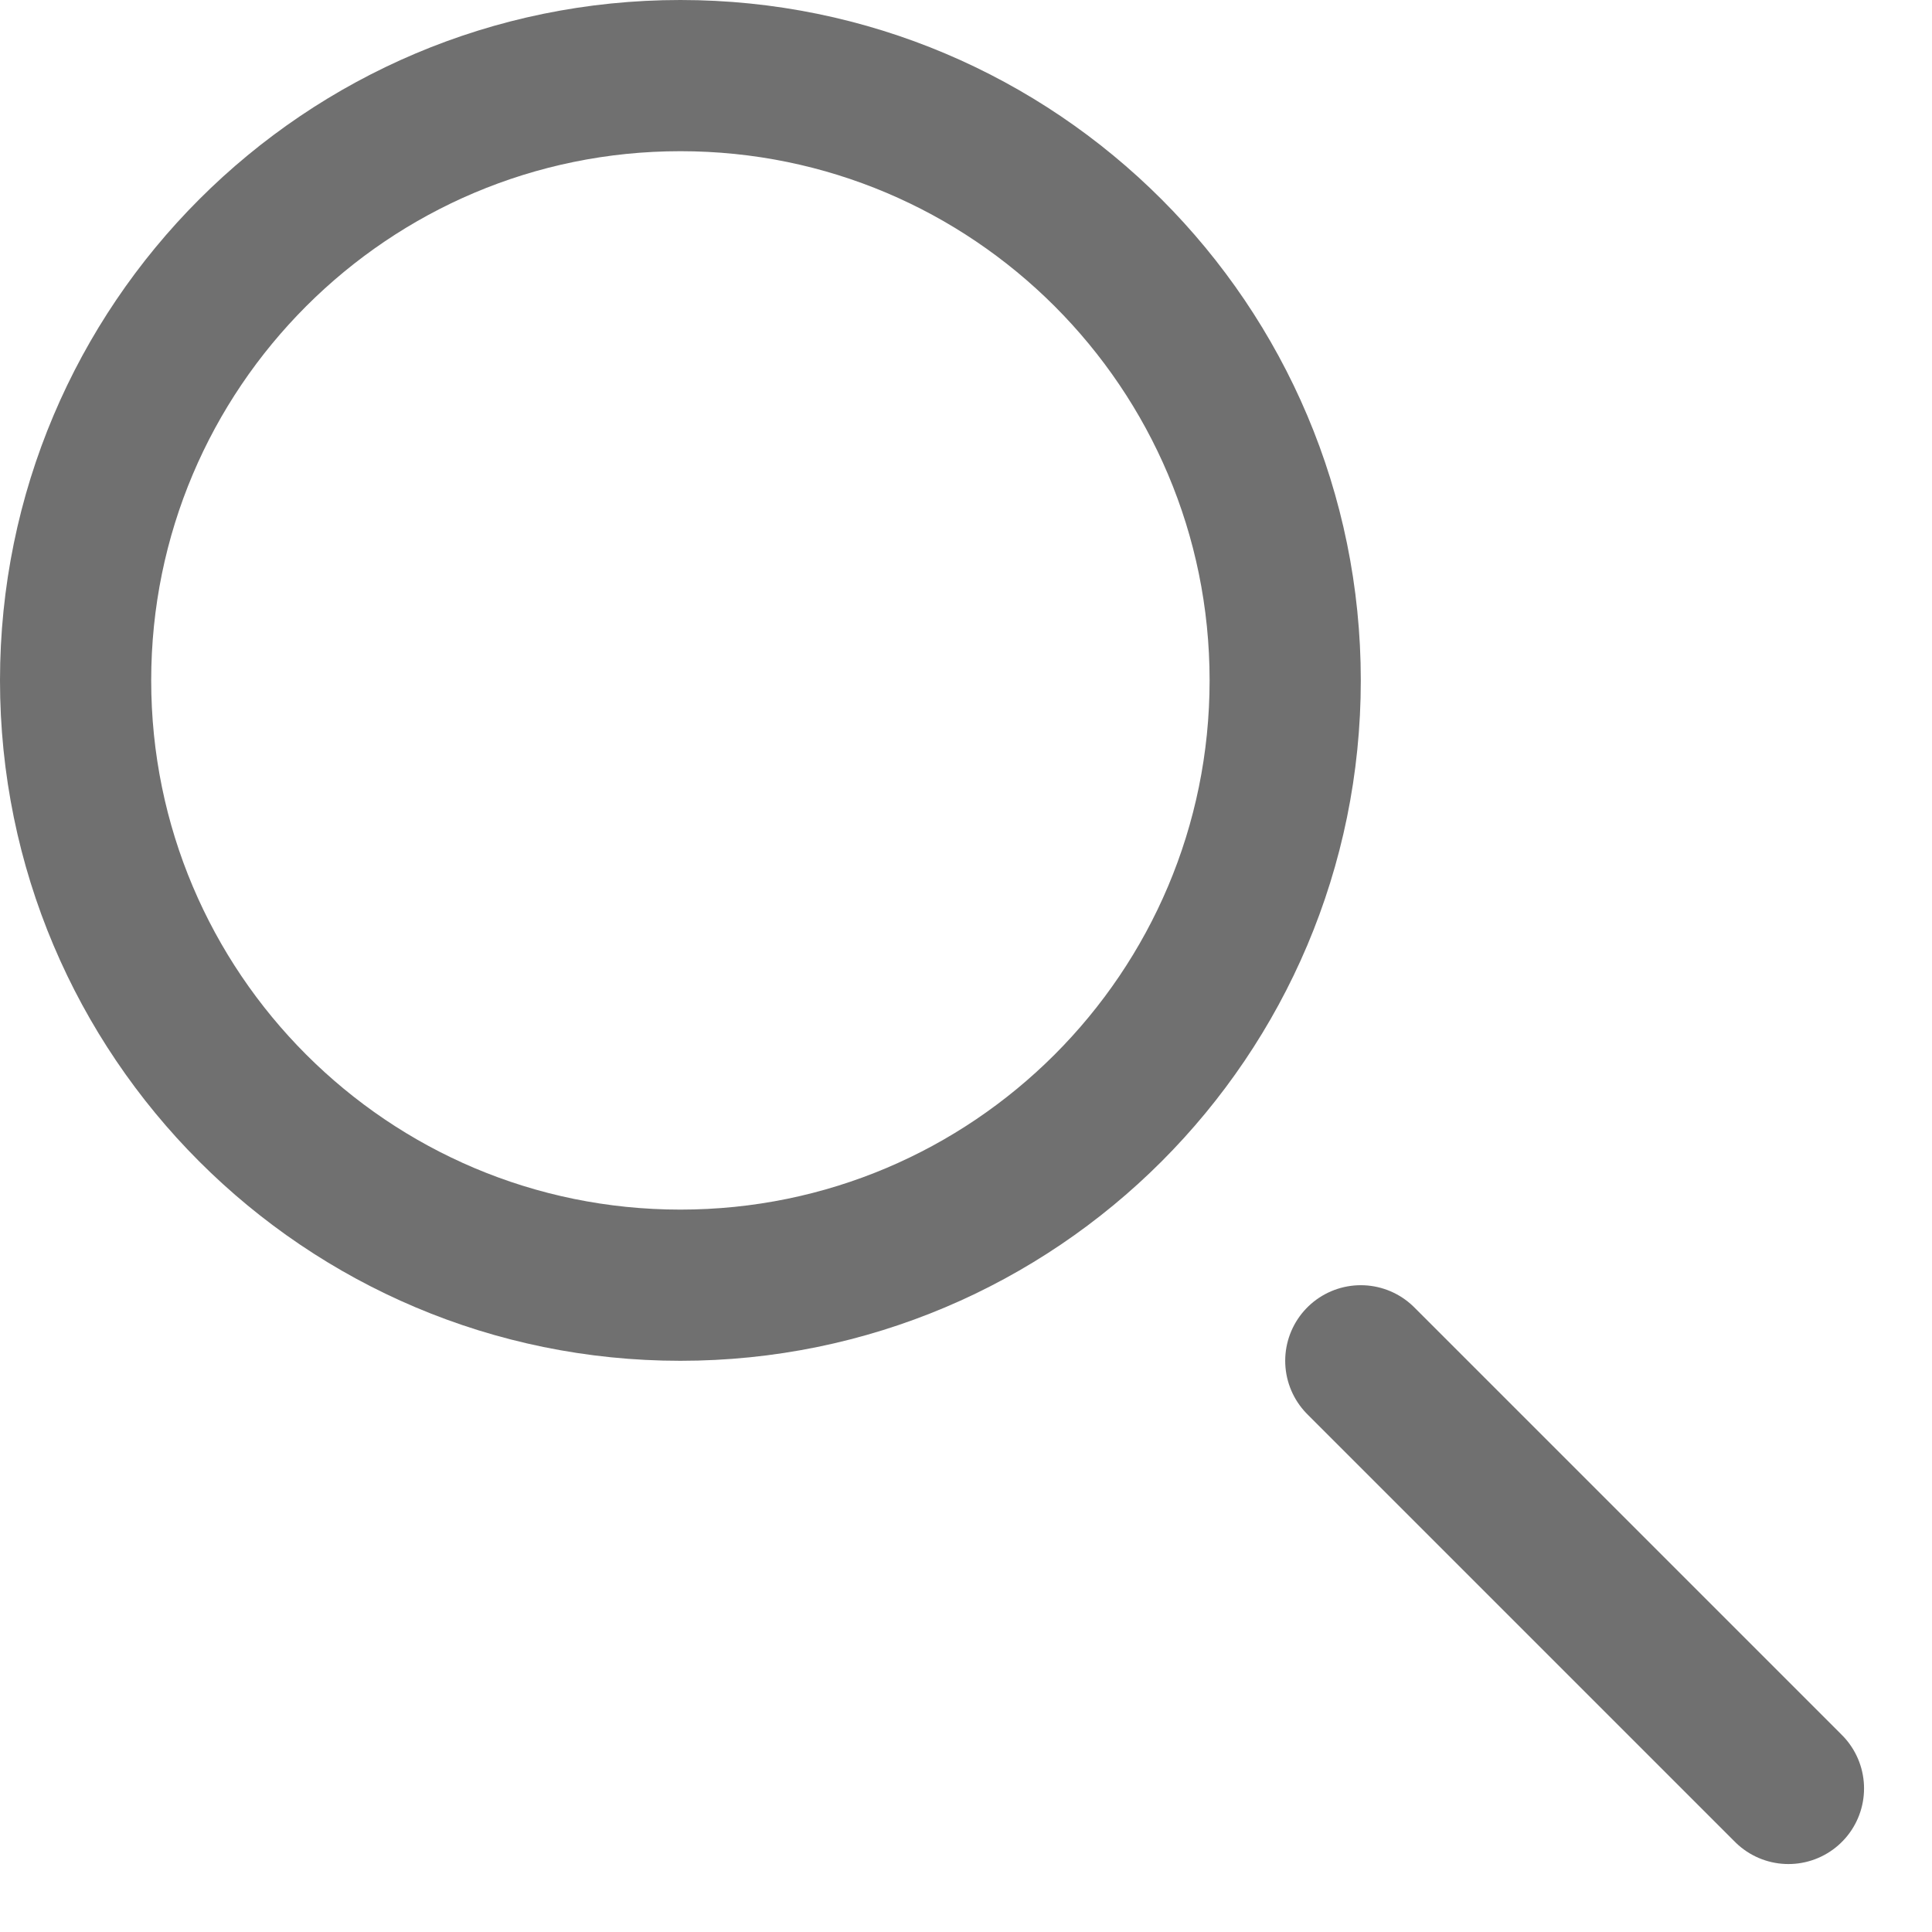
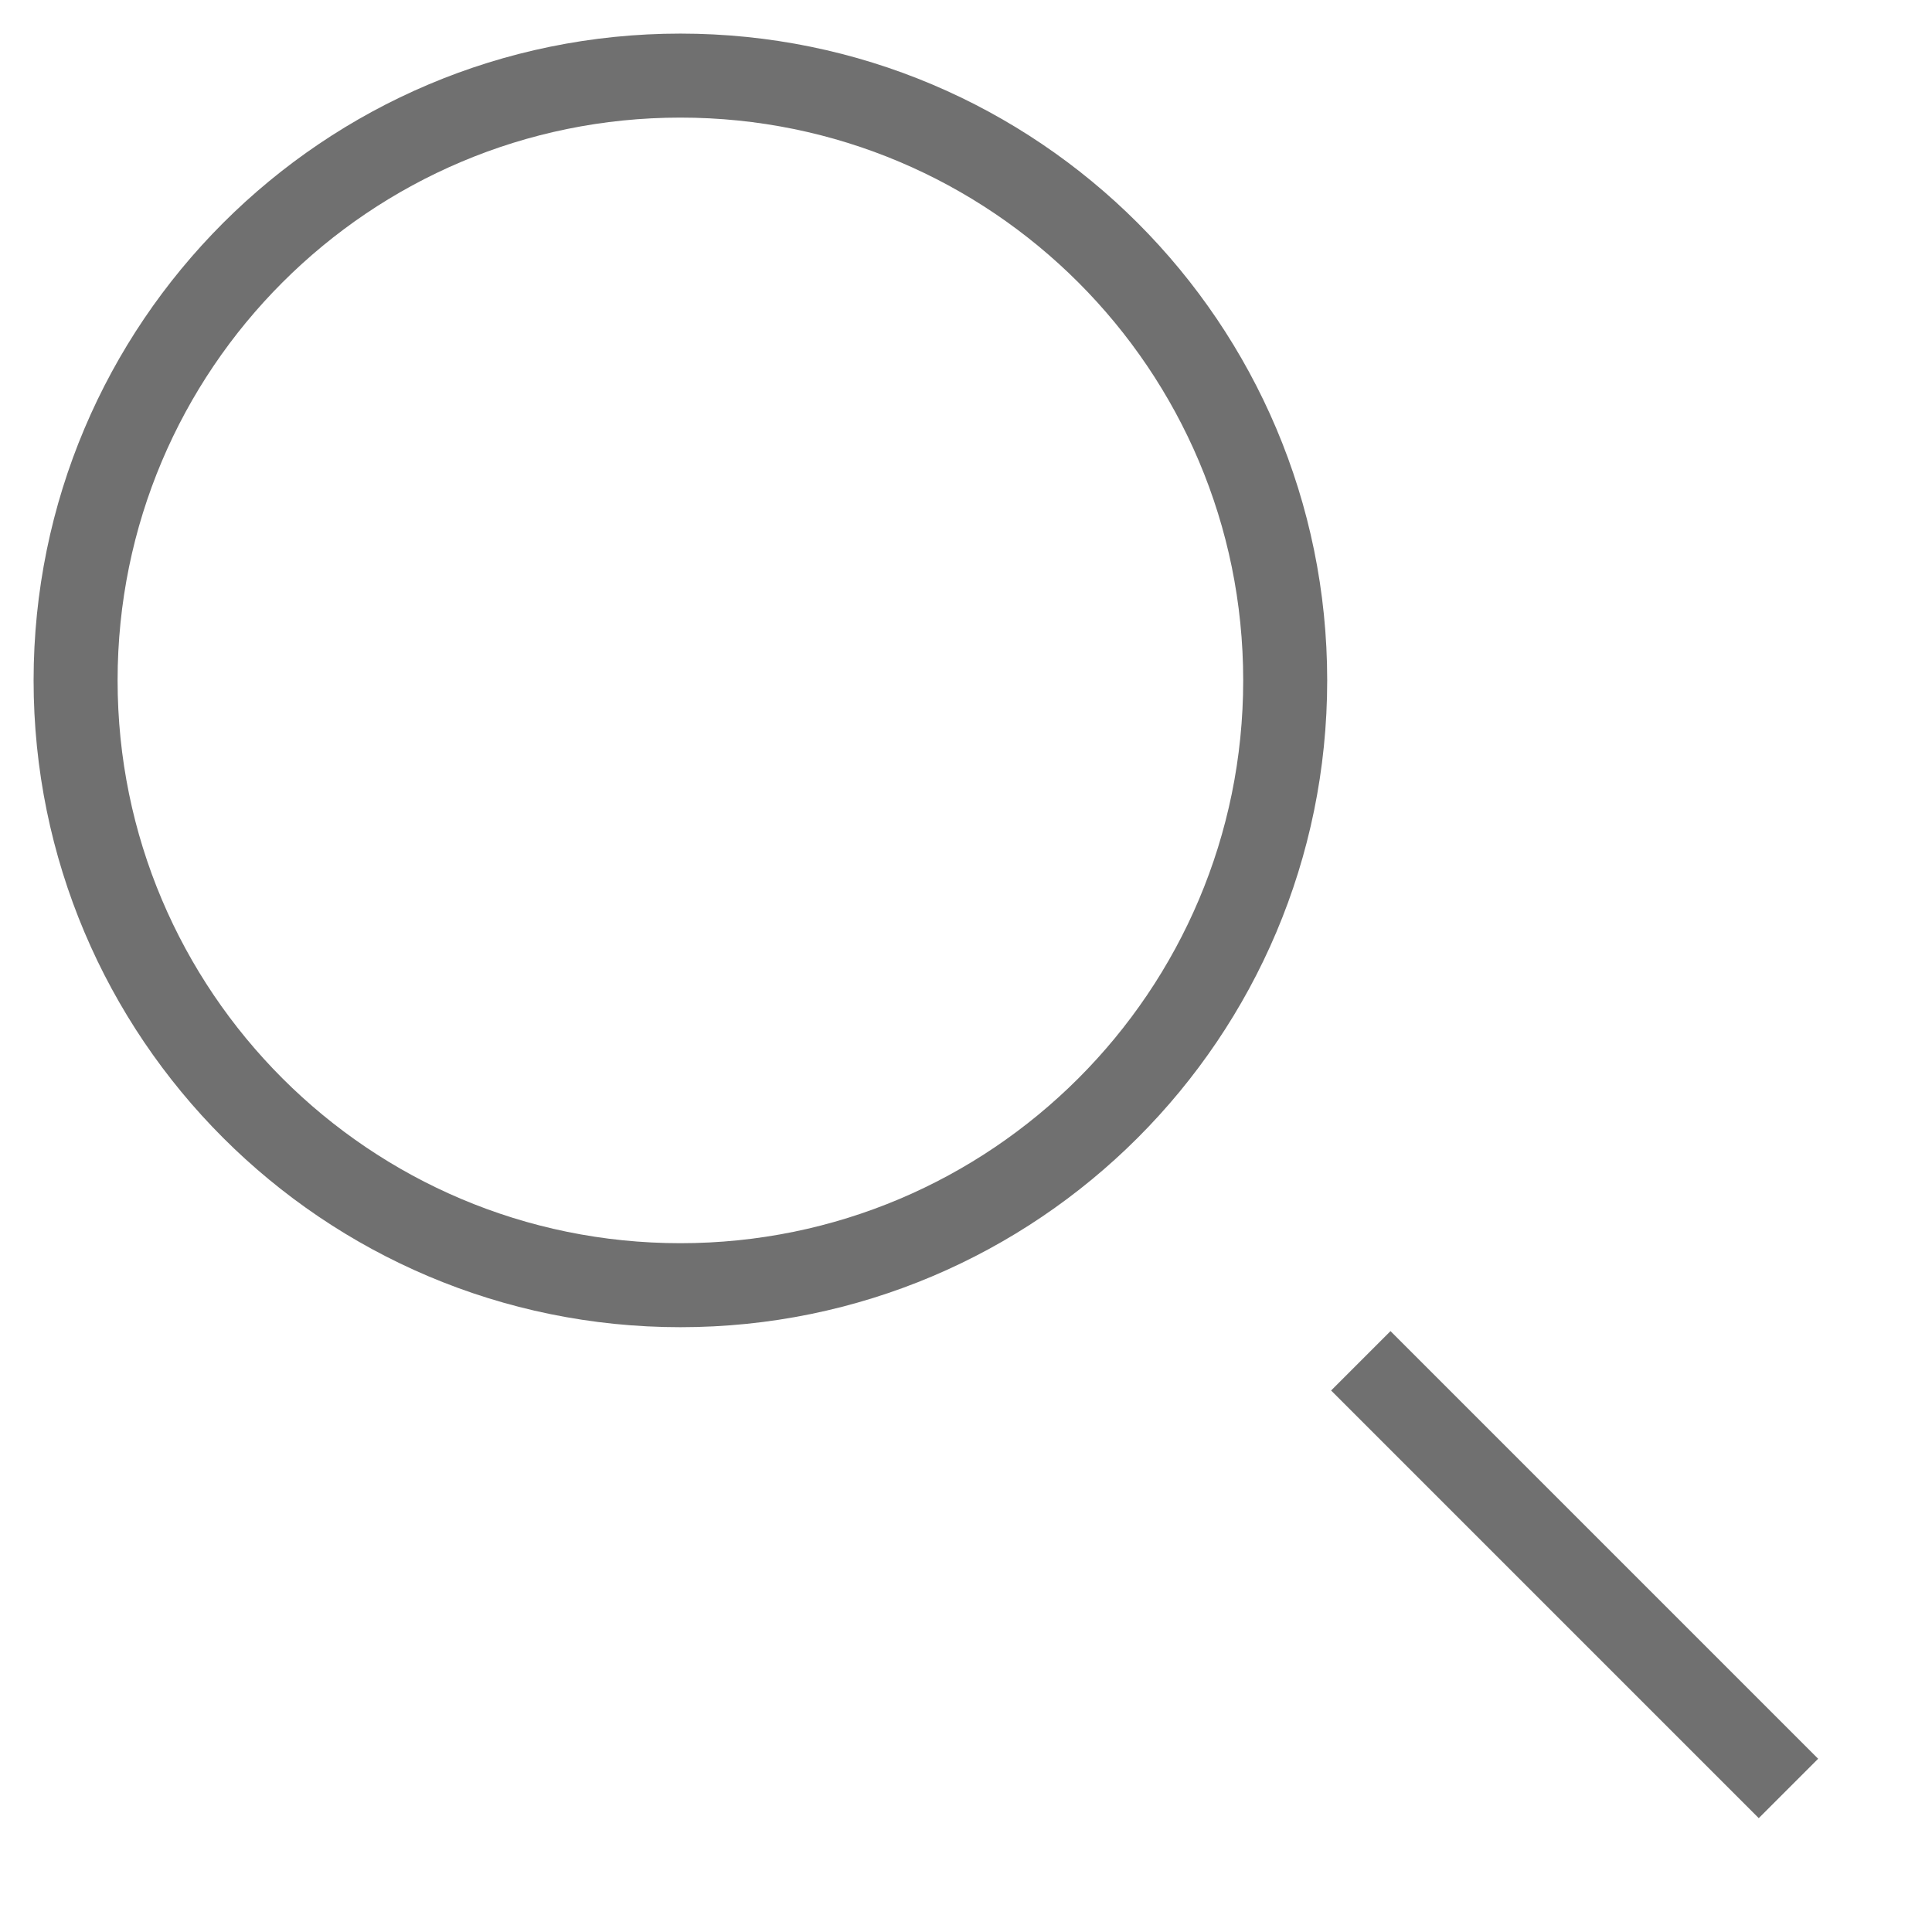
<svg xmlns="http://www.w3.org/2000/svg" width="23" height="23" viewBox="0 0 23 23" fill="none">
-   <circle cx="8.1" cy="8.1" r="7.2" stroke="#707070" stroke-width="1.8" />
-   <path d="M16.2 16.2L21.291 21.291" stroke="#707070" stroke-width="1.8" stroke-linecap="round" />
+   <circle cx="8.1" cy="8.1" r="7.2" stroke="#707070" strokeWidth="1.8" />
+   <path d="M16.2 16.2L21.291 21.291" stroke="#707070" strokeWidth="1.8" strokeLinecap="round" />
</svg>
